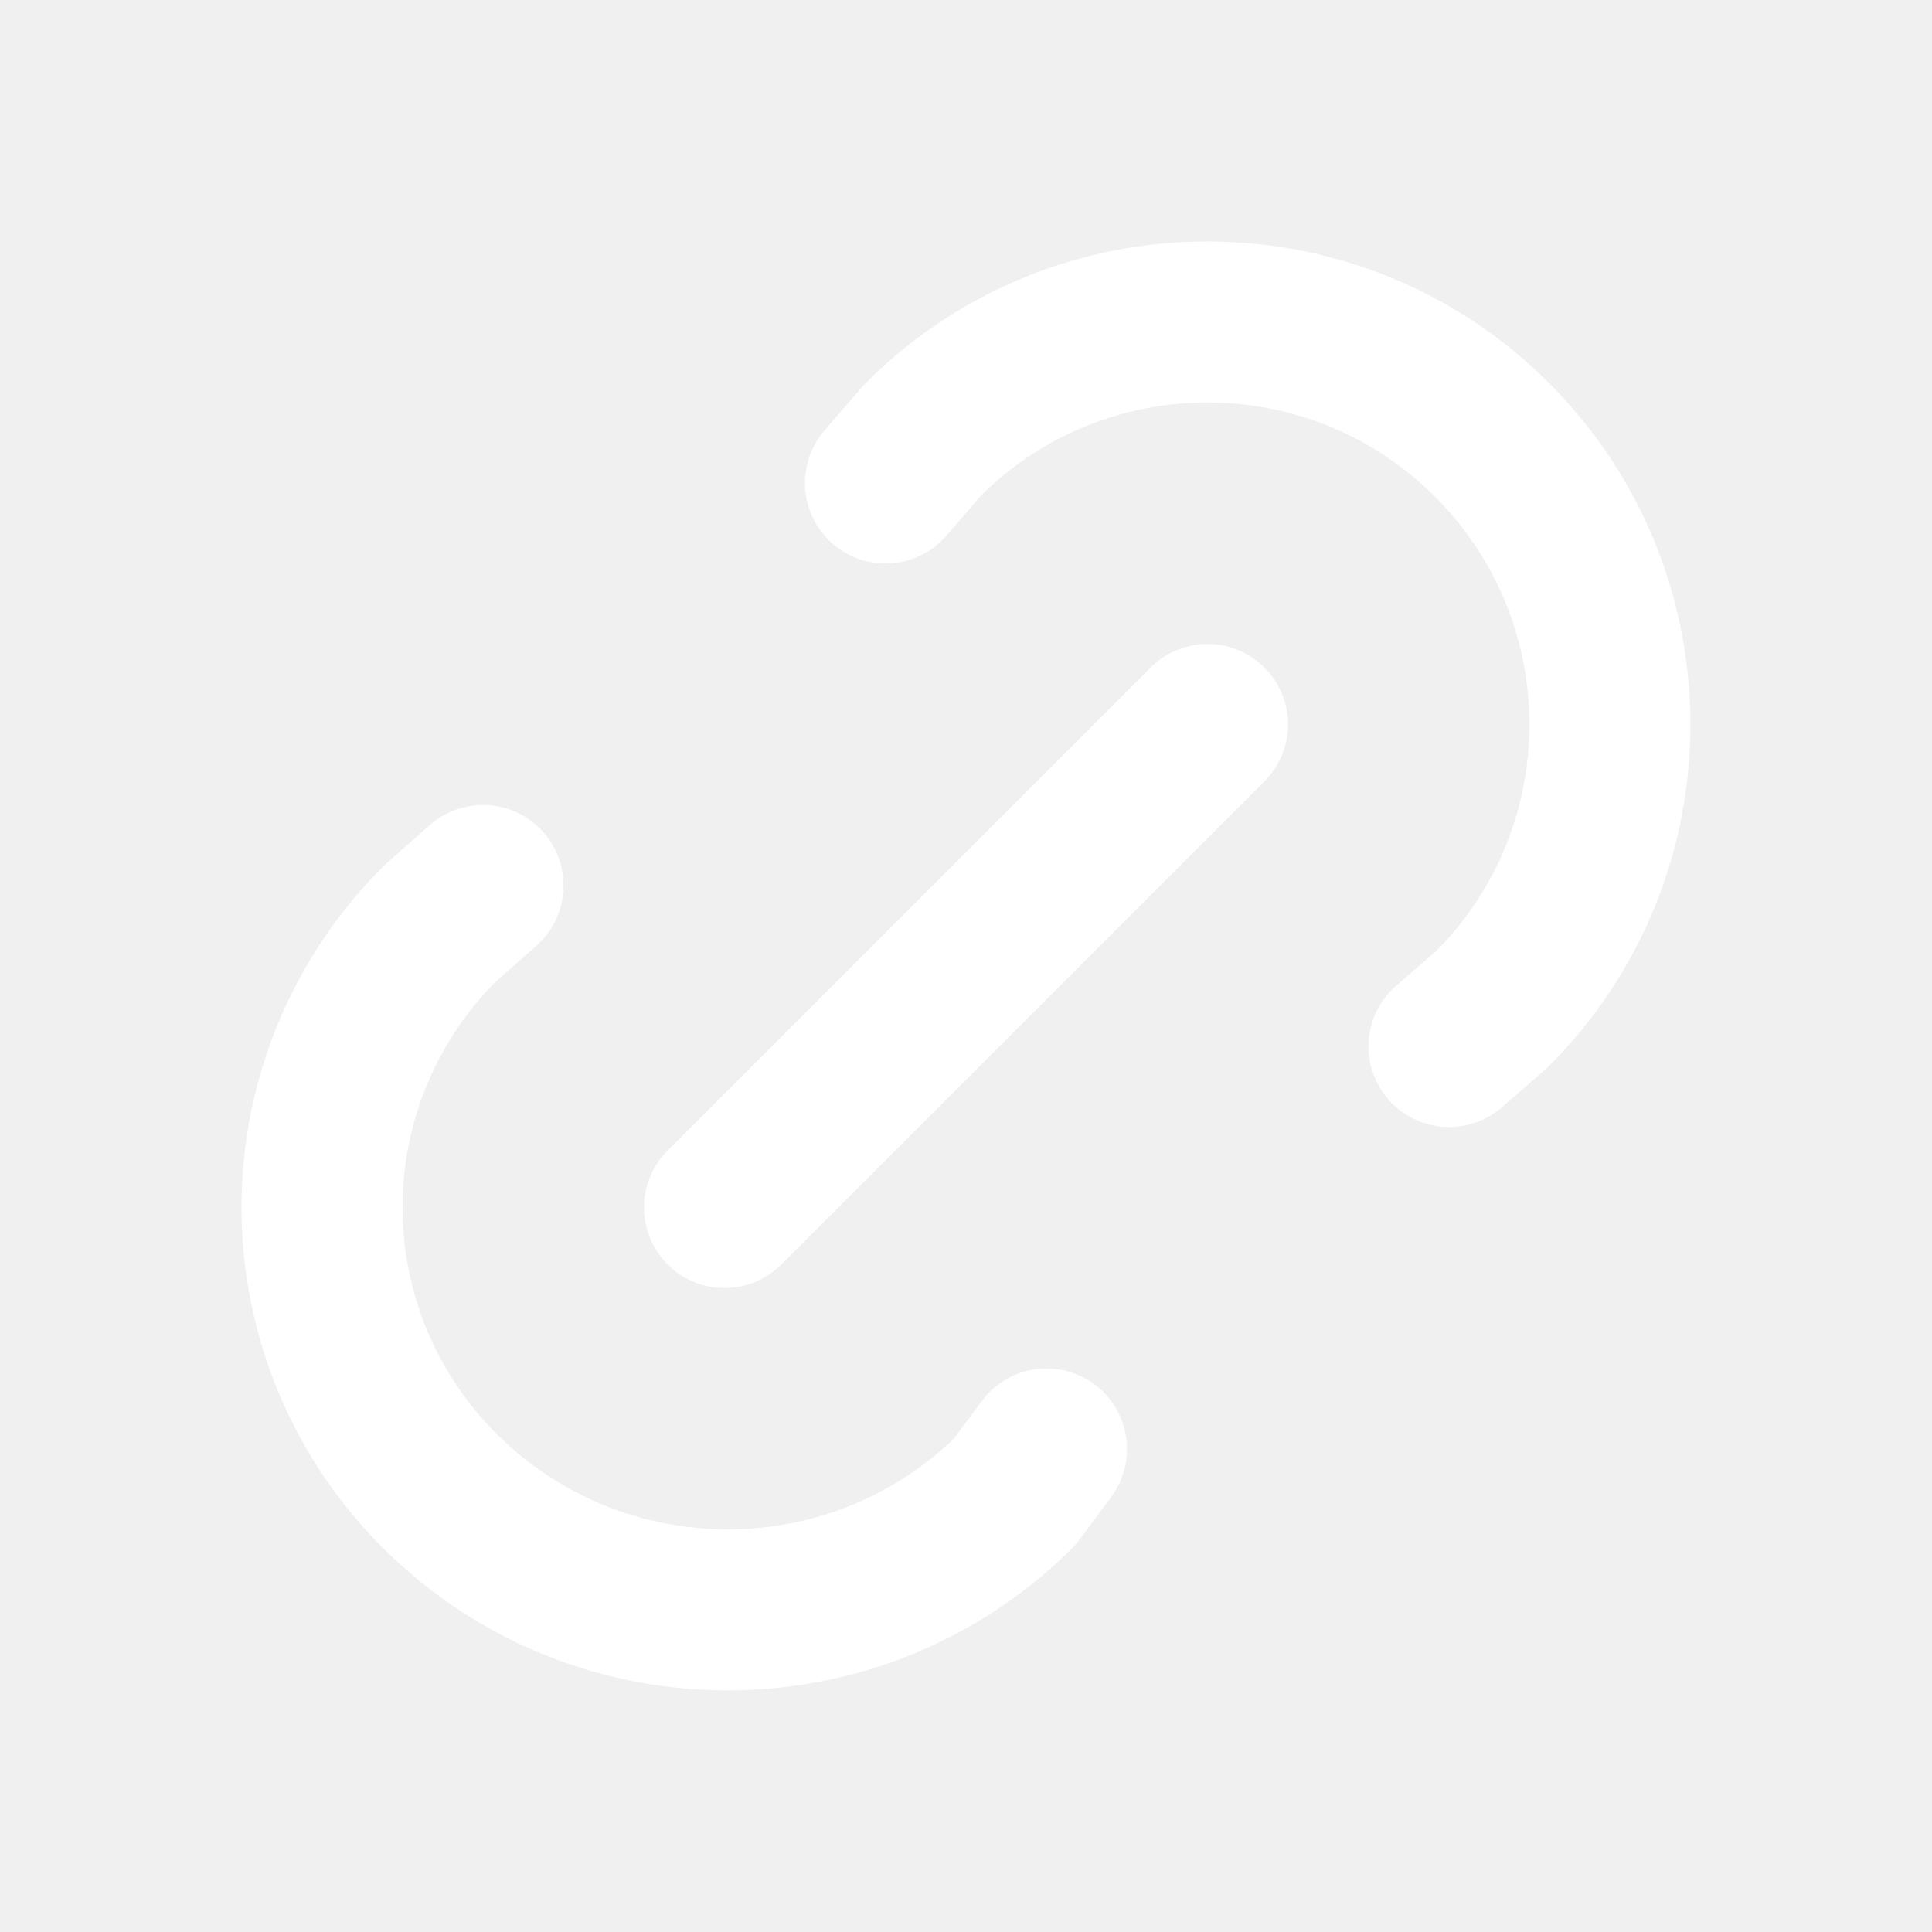
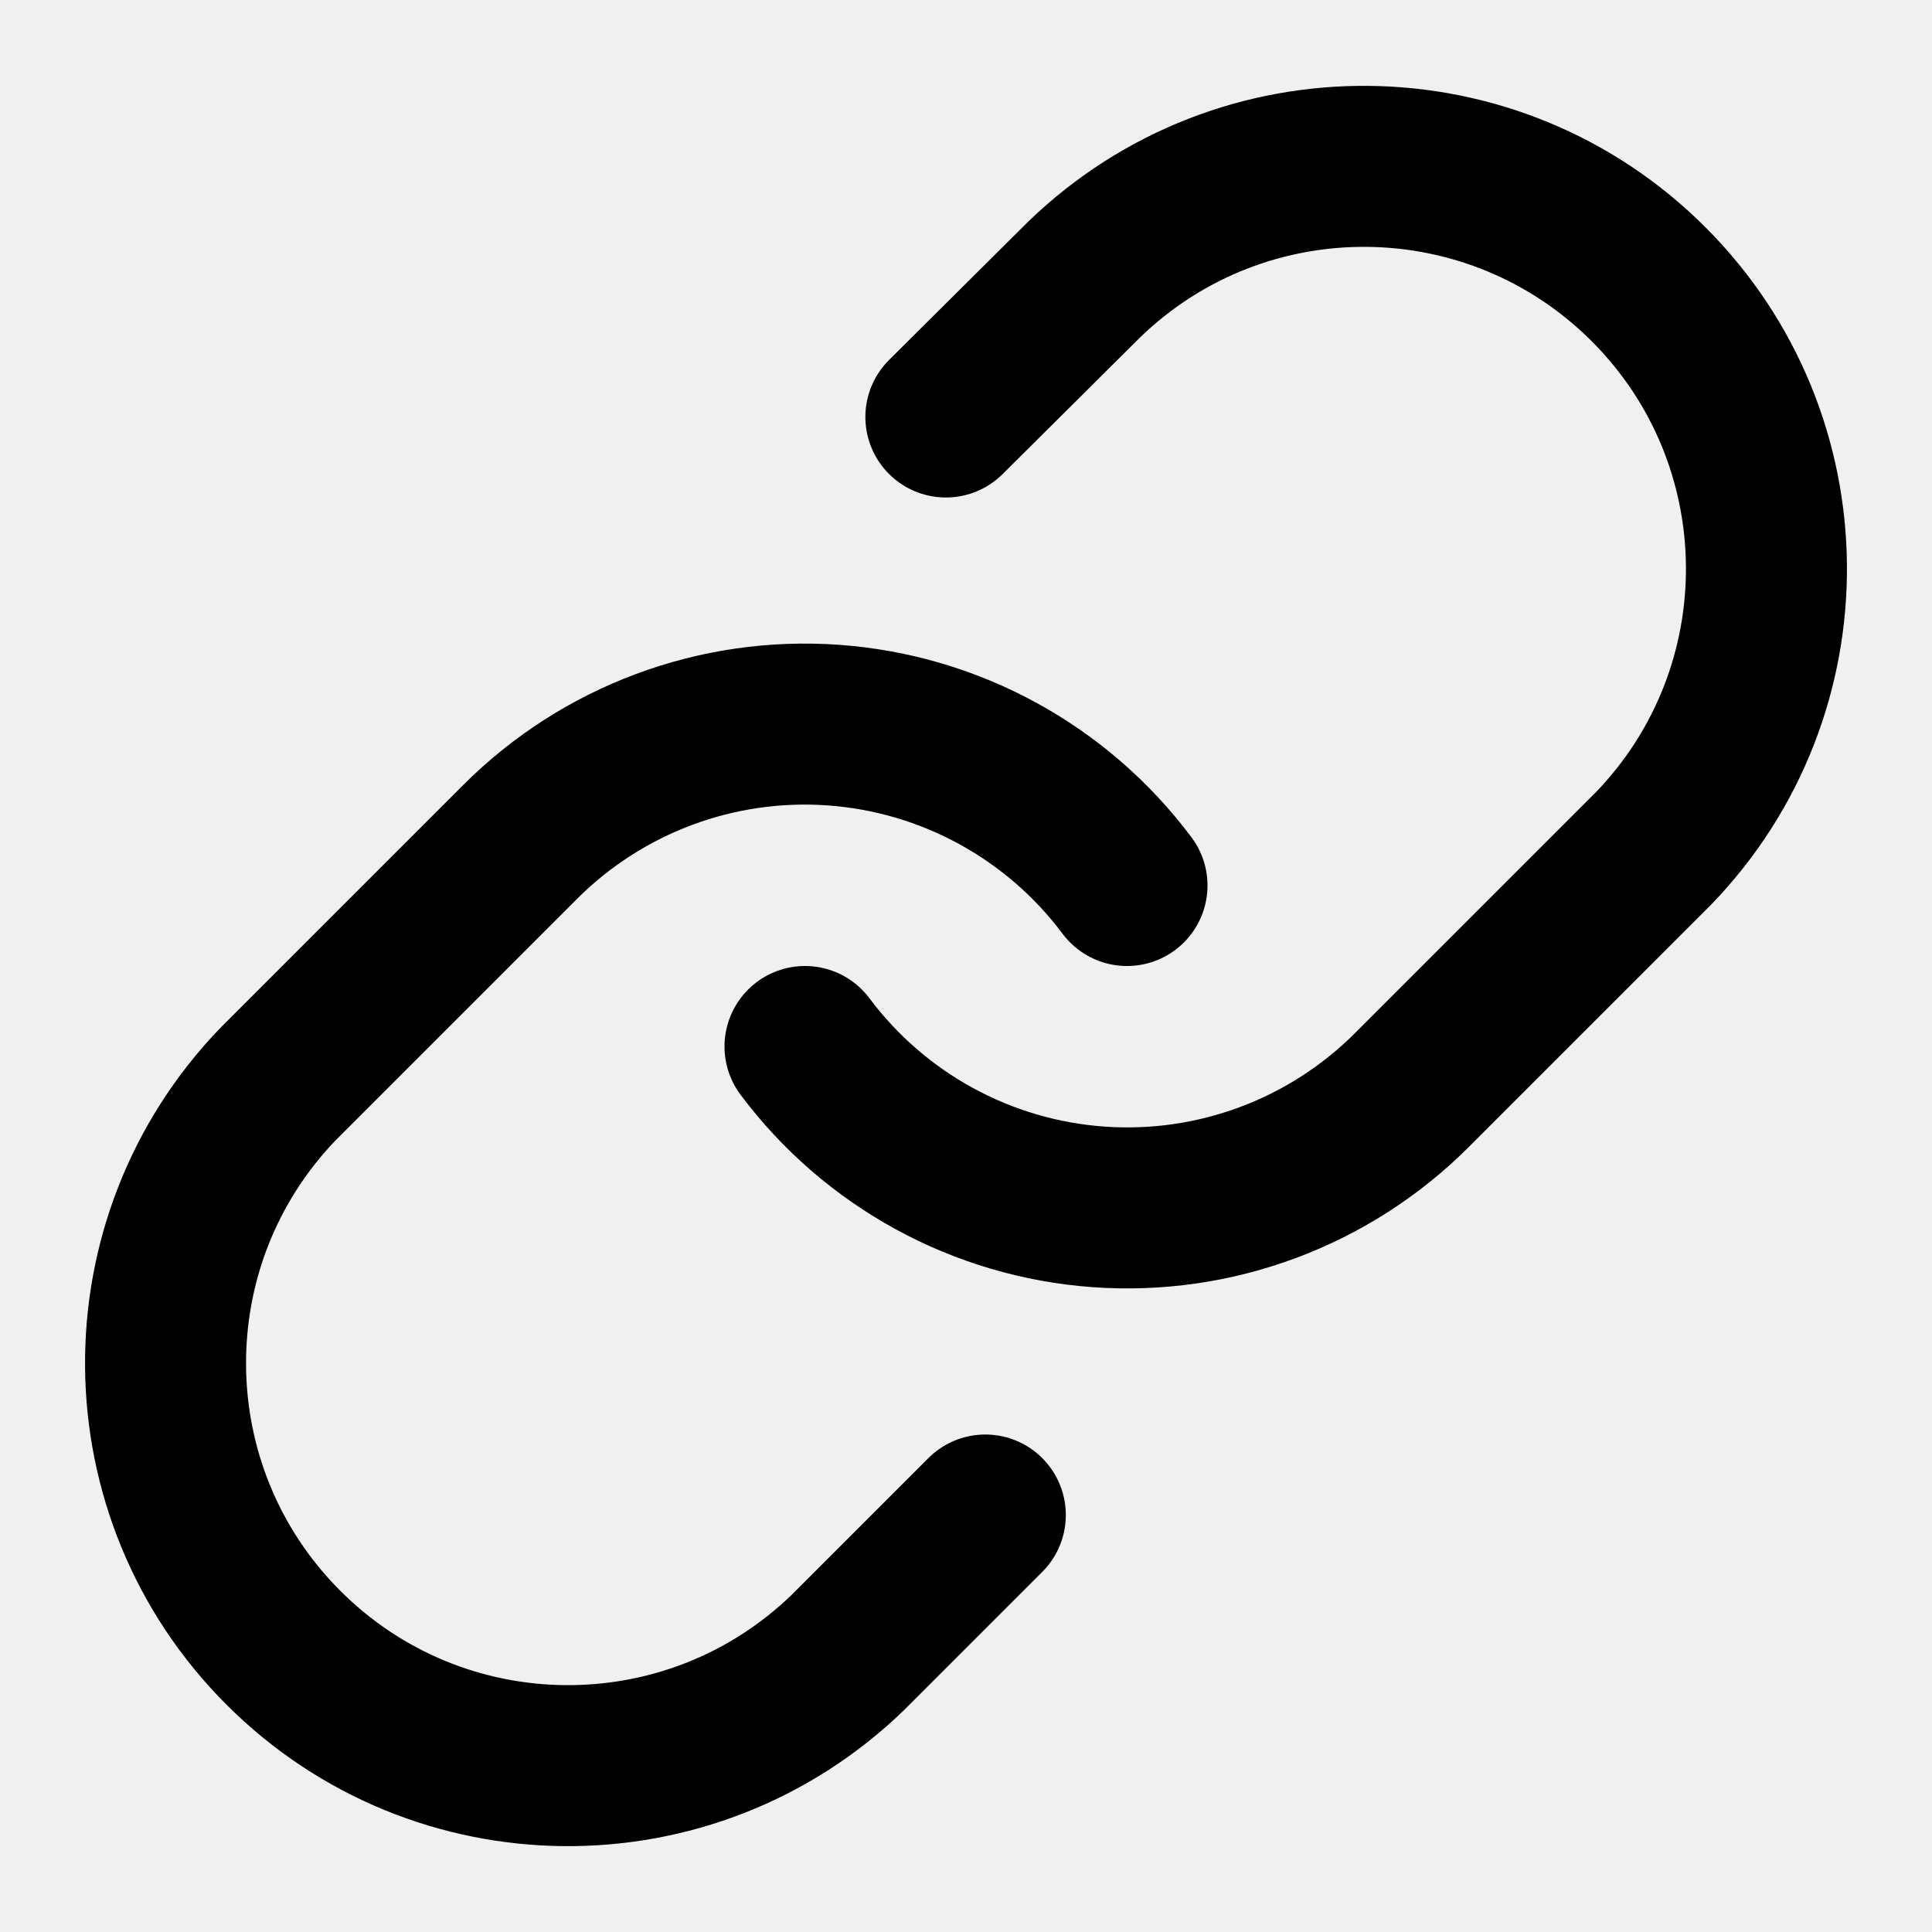
- <svg xmlns="http://www.w3.org/2000/svg" width="24" height="24" viewBox="0 0 24 24" fill="none" stroke="#fff" stroke-width="2" stroke-linecap="round" stroke-linejoin="round">
-   <path stroke="none" d="M0 0h24v24H0z" fill="none" />
-   <path d="M9 15l6 -6" />
-   <path d="M11 6l.463 -.536a5 5 0 0 1 7.071 7.072l-.534 .464" />
-   <path d="M13 18l-.397 .534a5.068 5.068 0 0 1 -7.127 0a4.972 4.972 0 0 1 0 -7.071l.524 -.463" />
+ <svg xmlns="http://www.w3.org/2000/svg" width="16" height="16" viewBox="0 0 24 24" fill="none" stroke="currentColor" stroke-width="2" stroke-linecap="round" stroke-linejoin="round">
+   <path d="M10 13a5 5 0 0 0 7.54.54l3-3a5 5 0 0 0-7.07-7.07l-1.72 1.71" />
+   <path d="M14 11a5 5 0 0 0-7.54-.54l-3 3a5 5 0 0 0 7.07 7.07l1.71-1.71" />
</svg>
